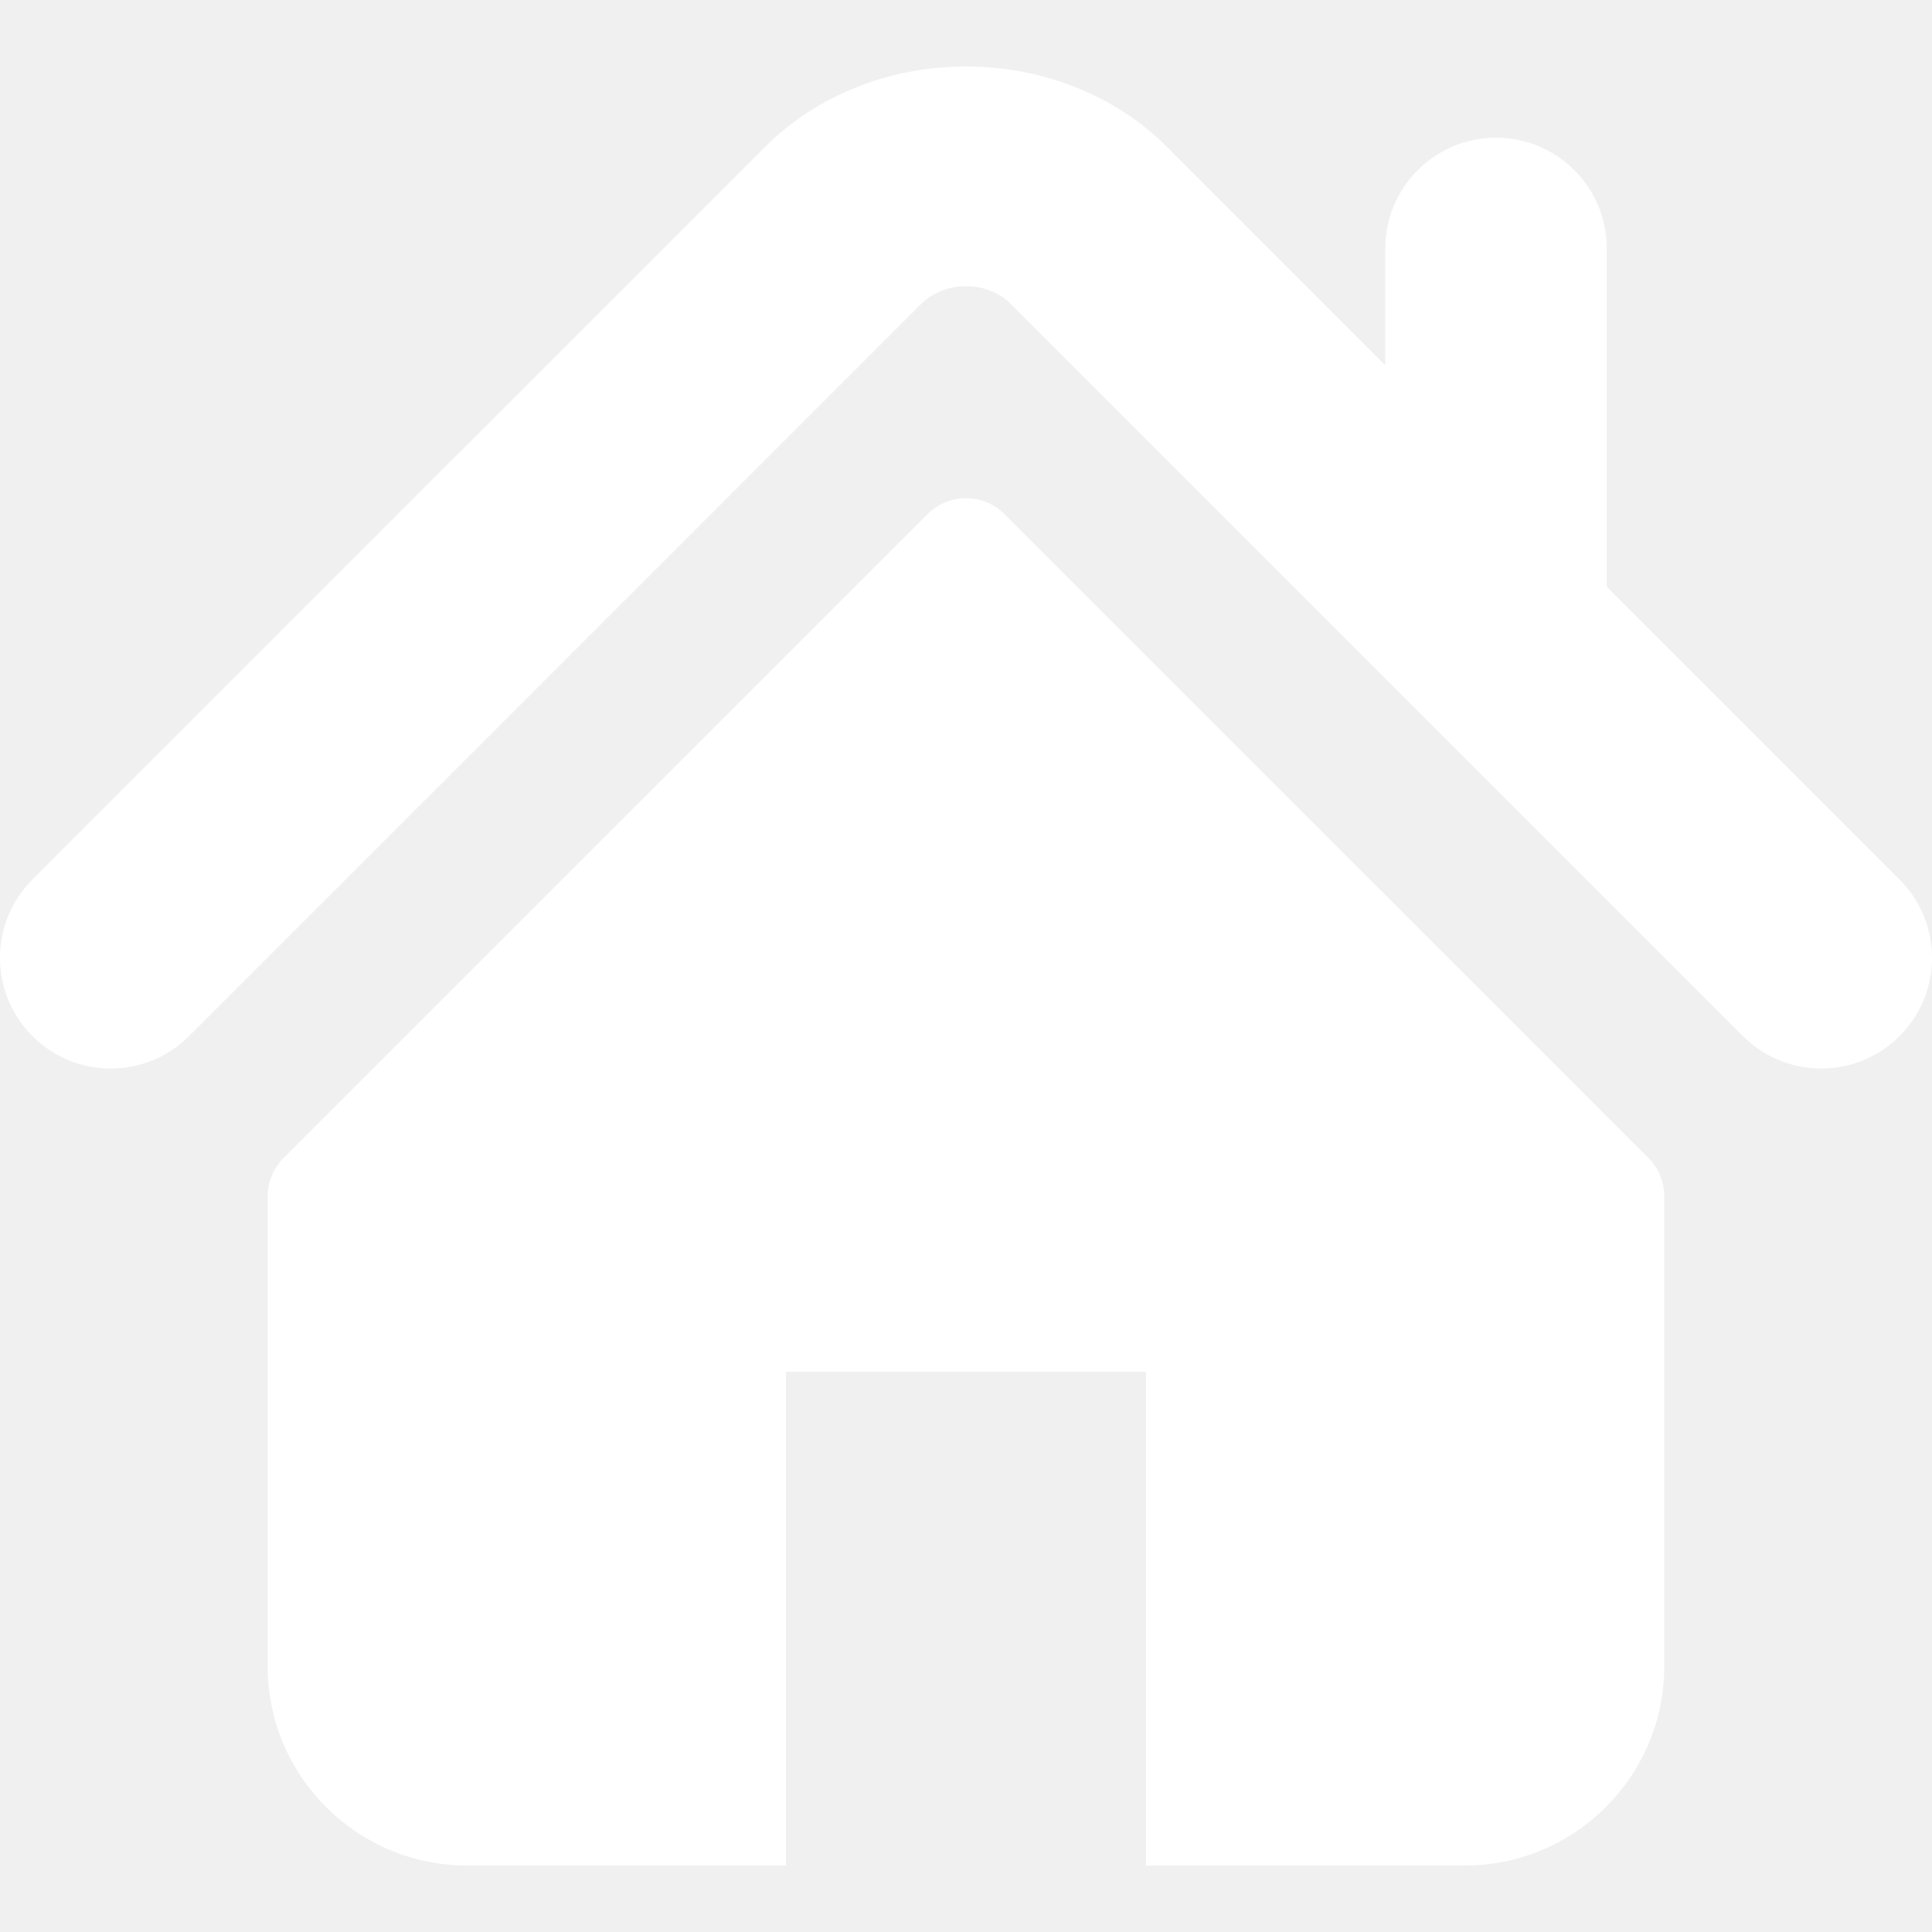
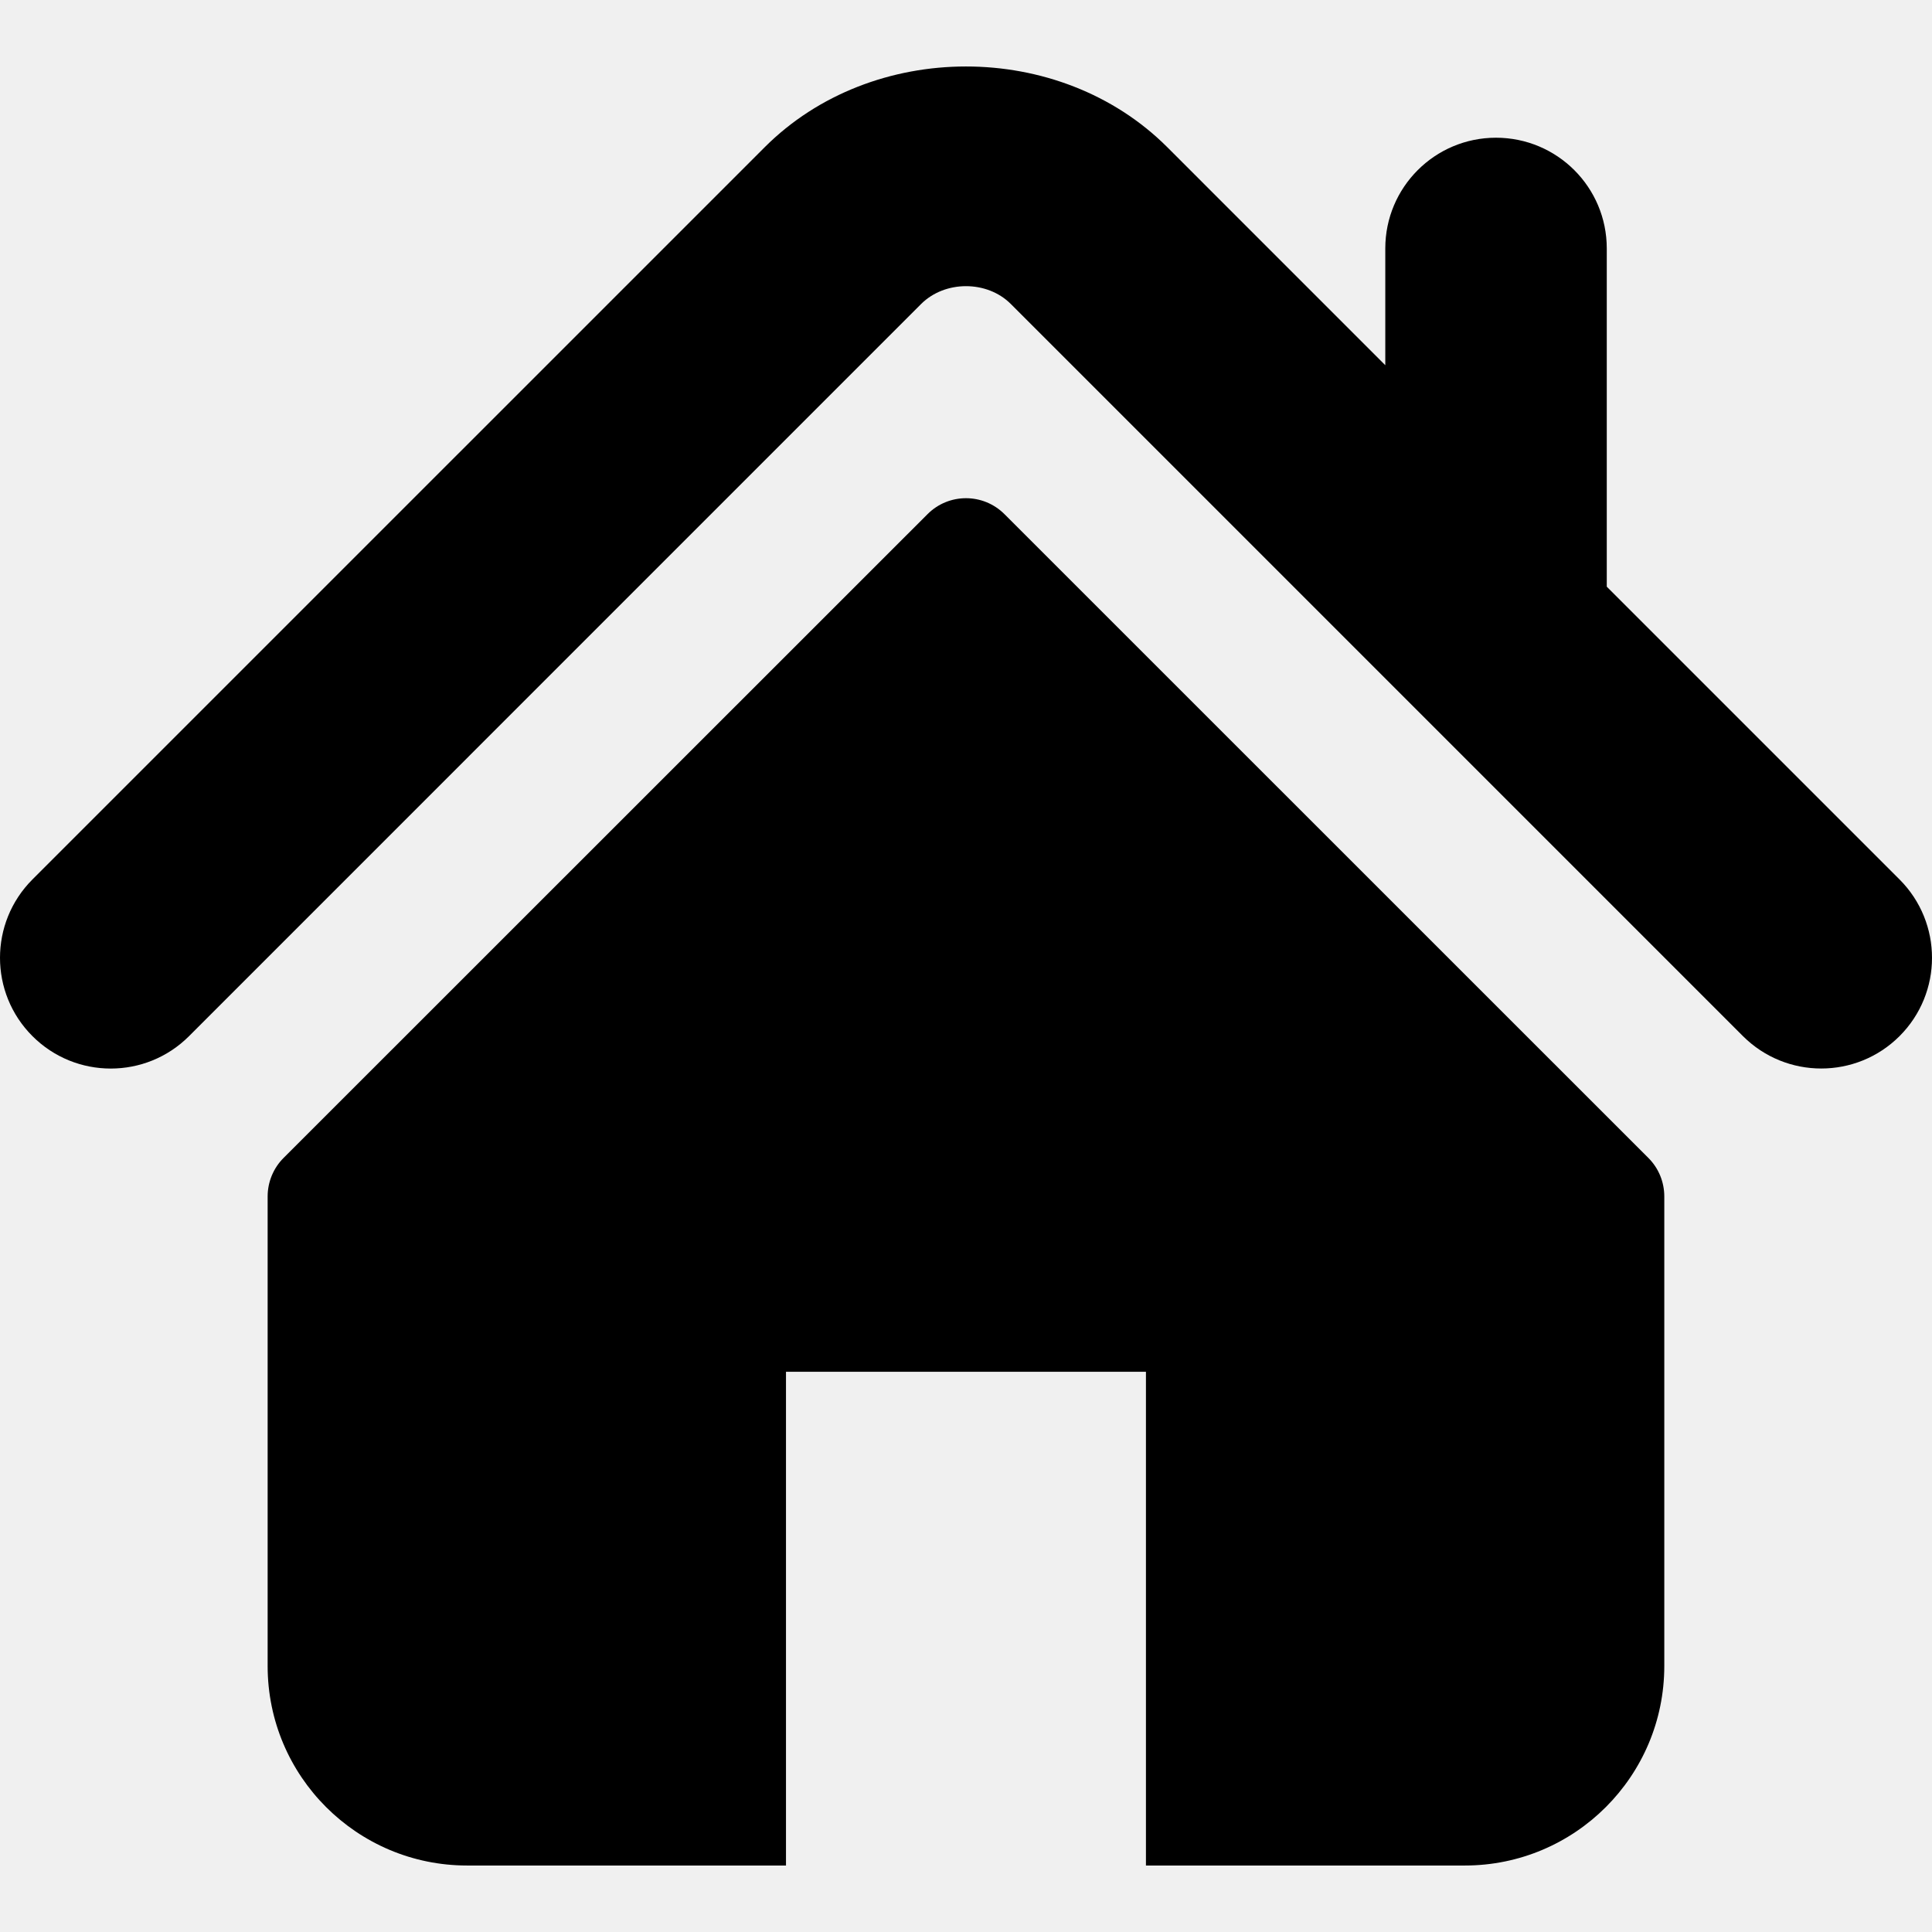
- <svg xmlns="http://www.w3.org/2000/svg" version="1.1" id="Capa_1" x="0px" y="0px" width="495.398px" height="495.398px" fill="white" viewBox="0 0 495.398 495.398" style="enable-background:new 0 0 495.398 495.398;" xml:space="preserve">
+ <svg xmlns="http://www.w3.org/2000/svg" version="1.1" id="Capa_1" x="0px" y="0px" width="495.398px" height="495.398px" fill="currentColor" viewBox="0 0 495.398 495.398" style="enable-background:new 0 0 495.398 495.398;" xml:space="preserve">
  <g>
    <path d="M487.083,225.514l-75.08-75.08V63.704c0-15.682-12.708-28.391-28.413-28.391c-15.669,0-28.377,12.709-28.377,28.391    v29.941L299.31,37.74c-27.639-27.624-75.694-27.575-103.27,0.05L8.312,225.514c-11.082,11.104-11.082,29.071,0,40.158    c11.087,11.101,29.089,11.101,40.172,0l187.71-187.729c6.115-6.083,16.893-6.083,22.976-0.018l187.742,187.747    c5.567,5.551,12.825,8.312,20.081,8.312c7.271,0,14.541-2.764,20.091-8.312C498.17,254.586,498.17,236.619,487.083,225.514z" />
    <path d="M257.561,131.836c-5.454-5.451-14.285-5.451-19.723,0L72.712,296.913c-2.607,2.606-4.085,6.164-4.085,9.877v120.401    c0,28.253,22.908,51.16,51.16,51.16h81.754v-126.61h92.299v126.61h81.755c28.251,0,51.159-22.907,51.159-51.159V306.79    c0-3.713-1.465-7.271-4.085-9.877L257.561,131.836z" />
  </g>
</svg>
